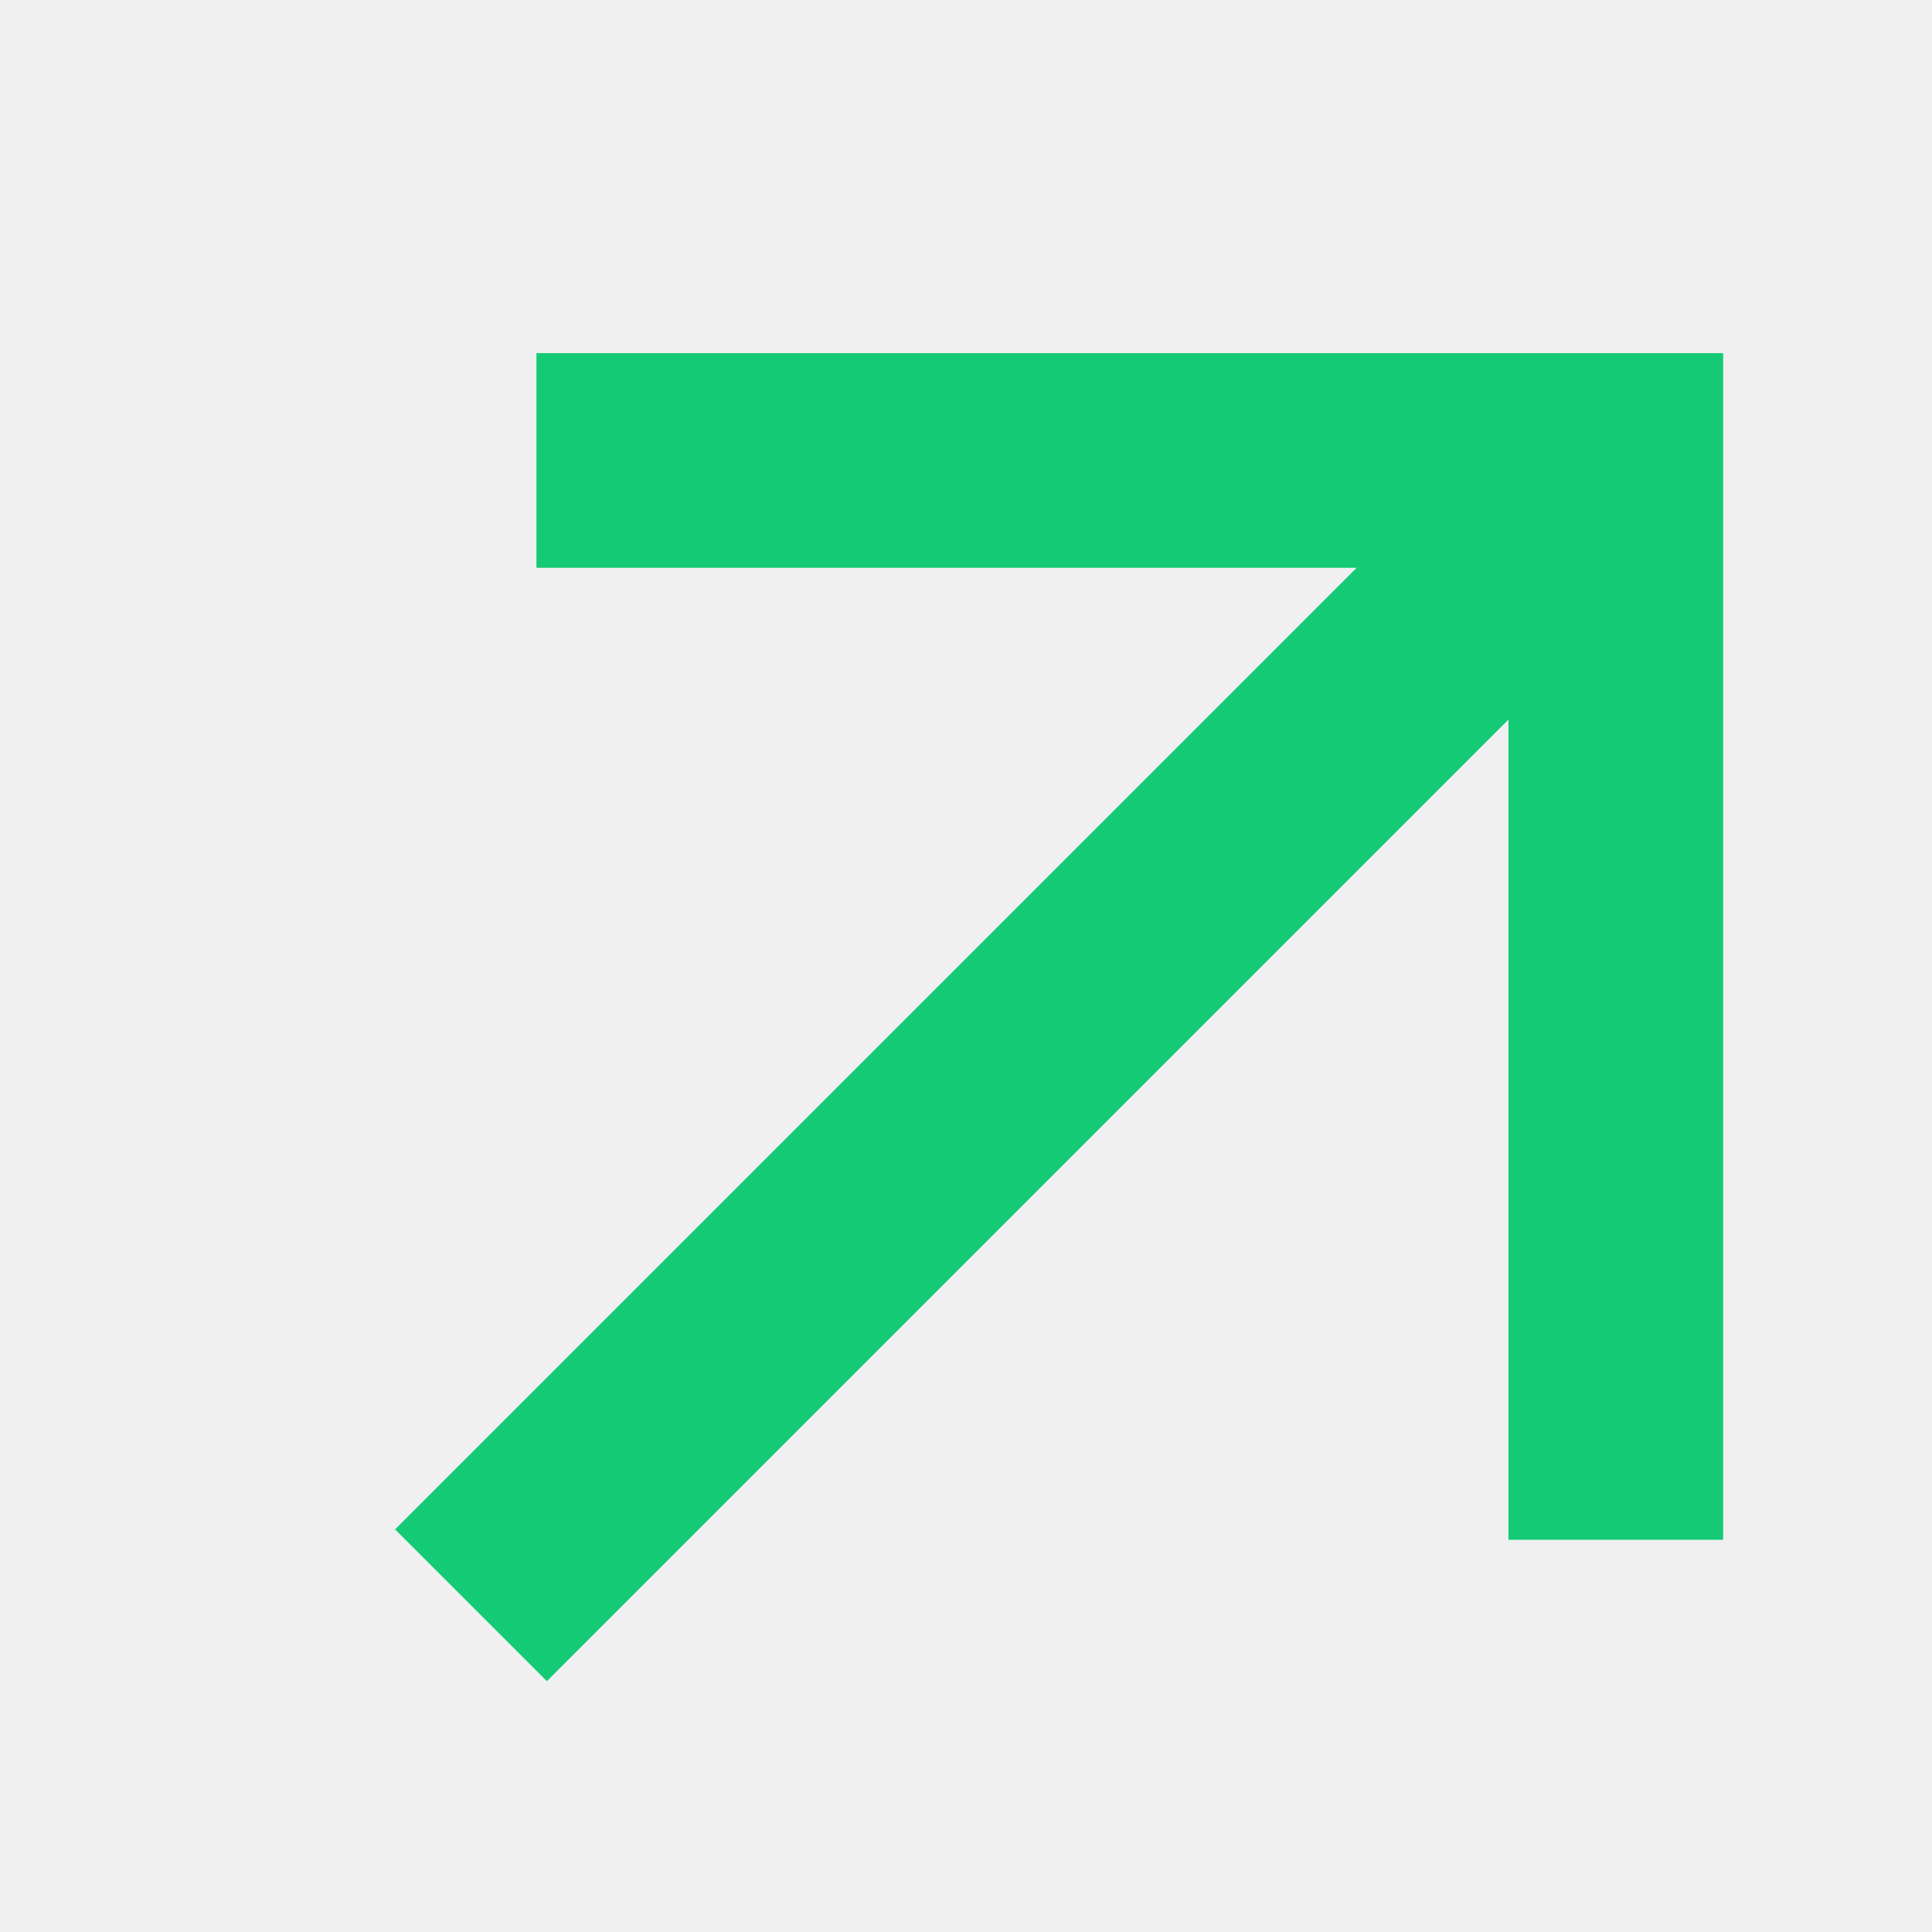
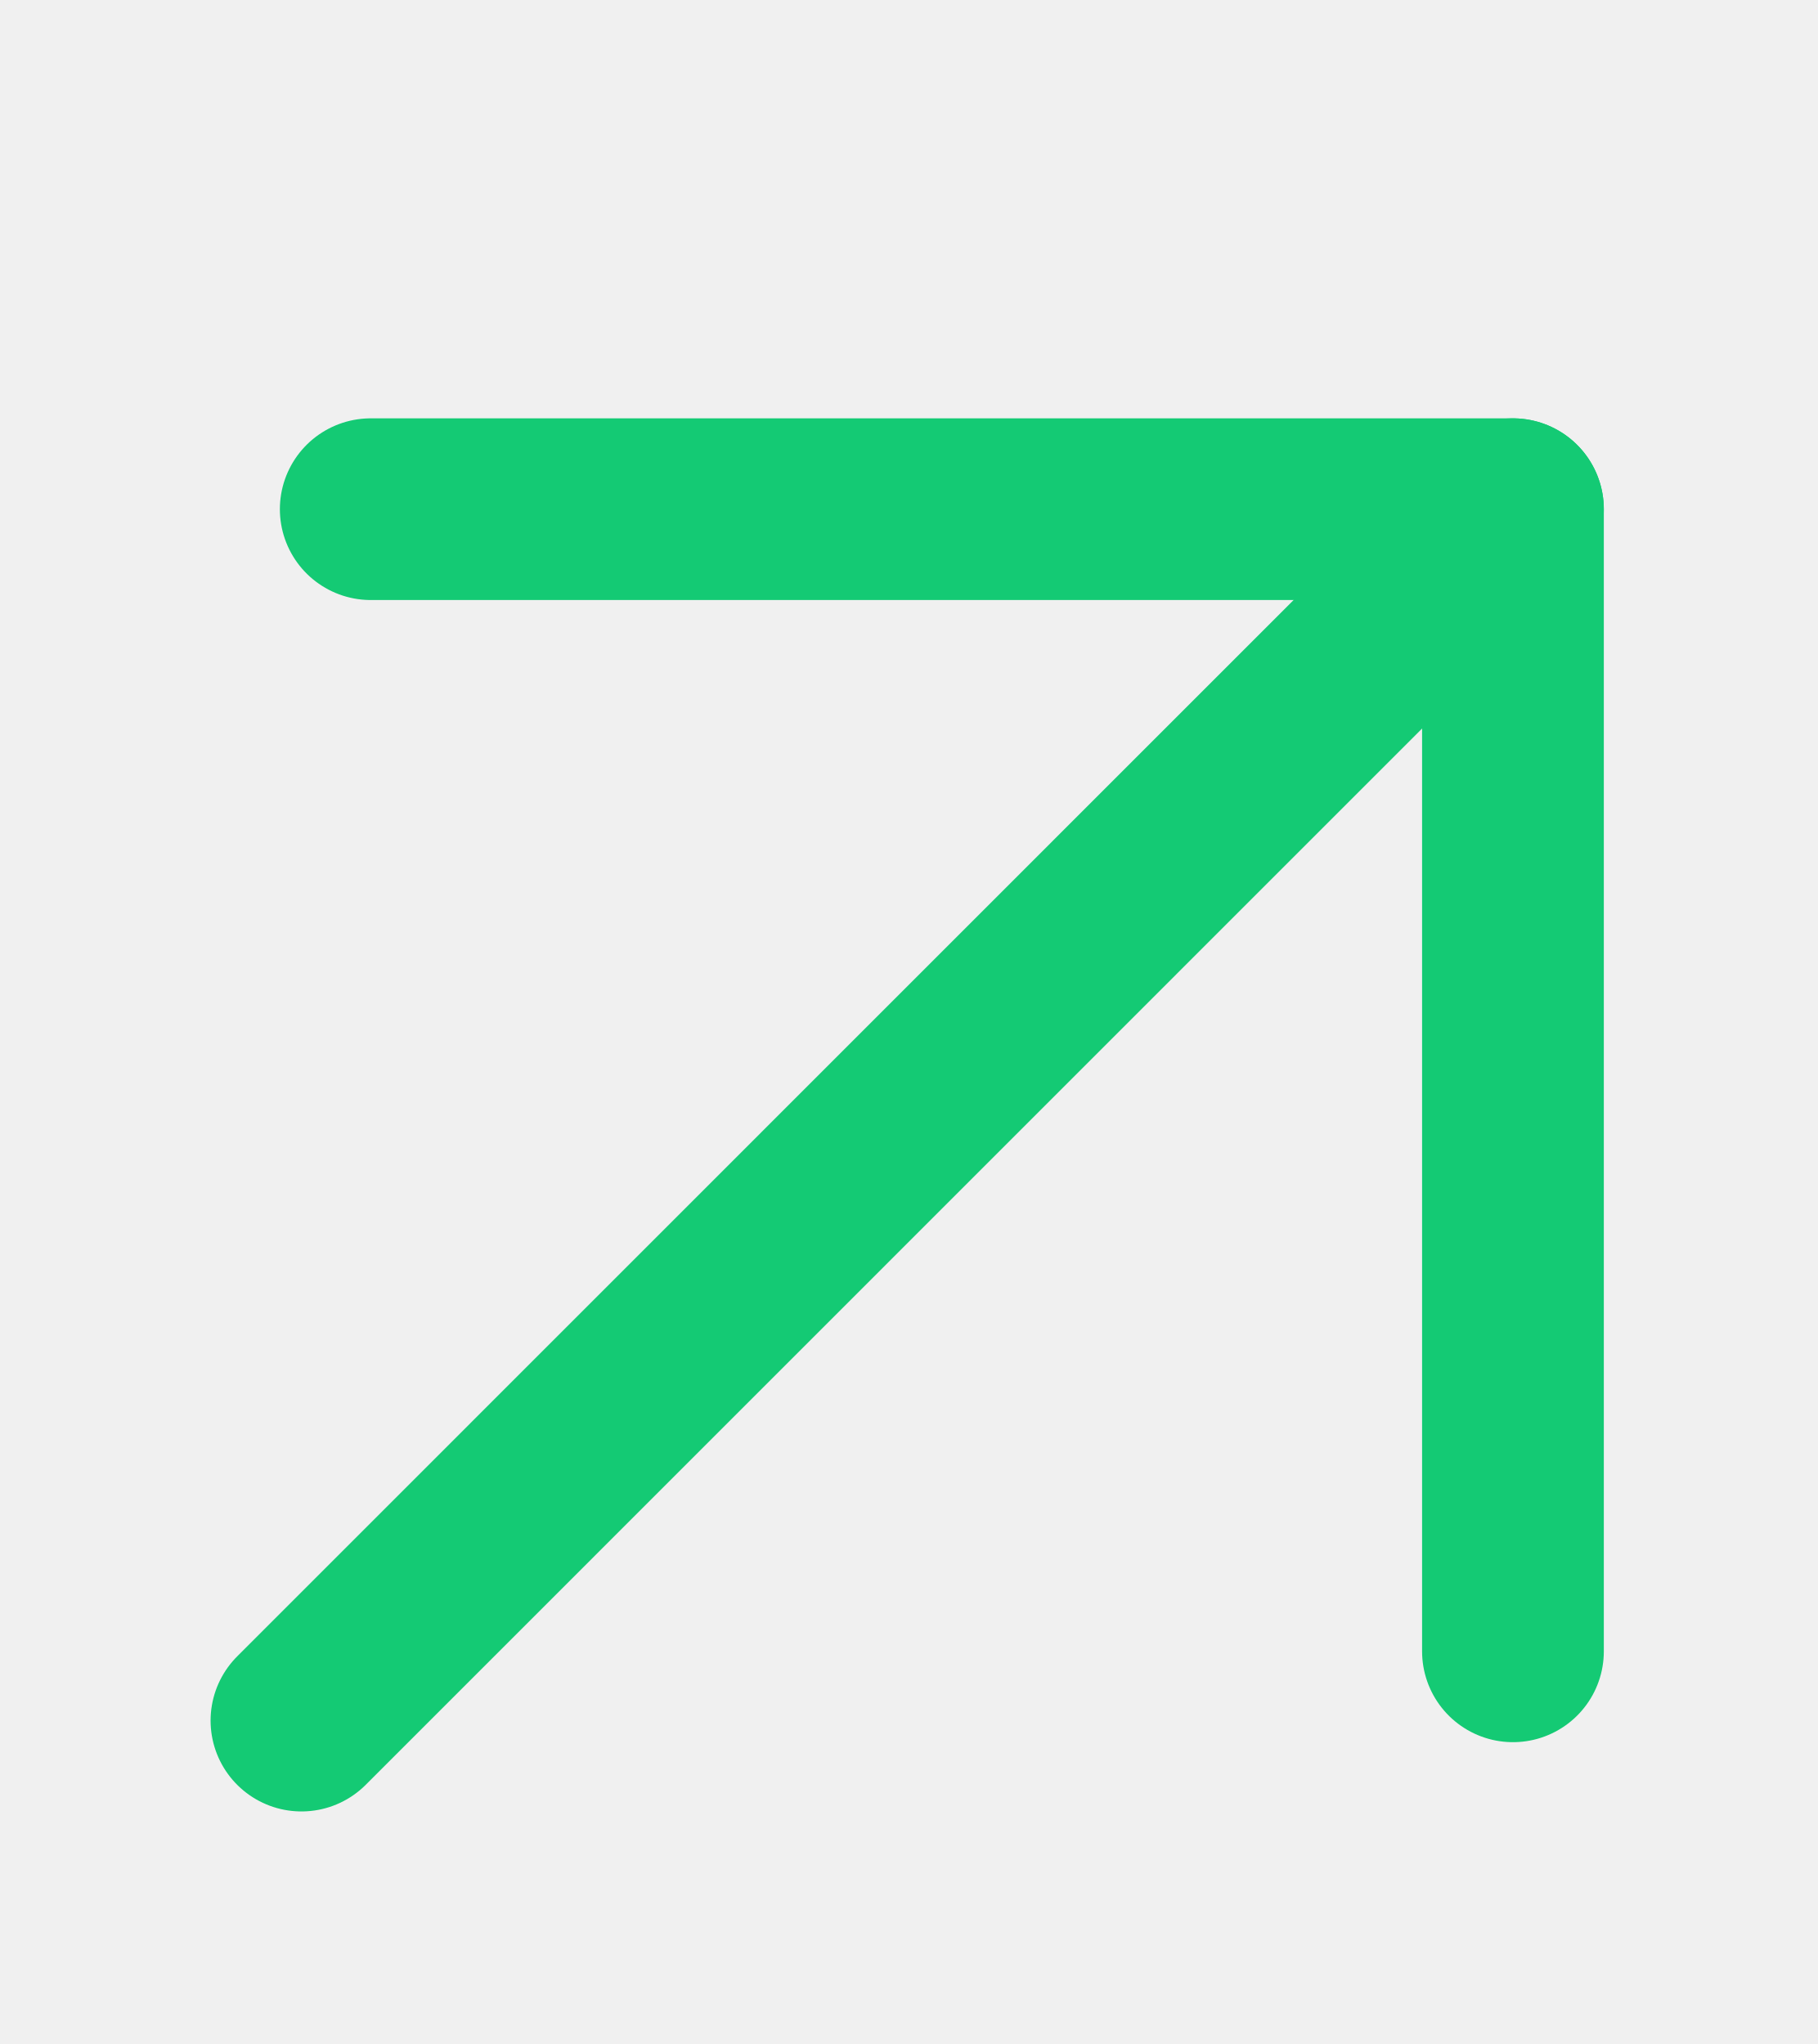
- <svg xmlns="http://www.w3.org/2000/svg" width="9" height="9" viewBox="0 0 9 9" fill="none">
-   <path d="M2.194 7.478L7.527 2.145" stroke="#14CA74" strokeWidth="0.8" strokeLinecap="round" strokeLinejoin="round" />
-   <path d="M7.527 7.173V2.145H2.499" stroke="#14CA74" strokeWidth="0.8" strokeLinecap="round" strokeLinejoin="round" />
+ <svg xmlns="http://www.w3.org/2000/svg" width="8" height="9" viewBox="0 0 8 9" fill="none">
+   <g clip-path="url(#clip0_19089_1156)">
+     <path d="M1.327 7.576L6.66 2.242" stroke="#14CA74" stroke-width="0.8" stroke-linecap="round" stroke-linejoin="round" />
+     <path d="M6.66 7.271V2.242H1.632" stroke="#14CA74" stroke-width="0.8" stroke-linecap="round" stroke-linejoin="round" />
+   </g>
+   <defs>
+     <clipPath id="clip0_19089_1156">
+       <rect width="8" height="8" fill="white" transform="translate(-0.0078125 0.90918)" />
+     </clipPath>
+   </defs>
</svg>
